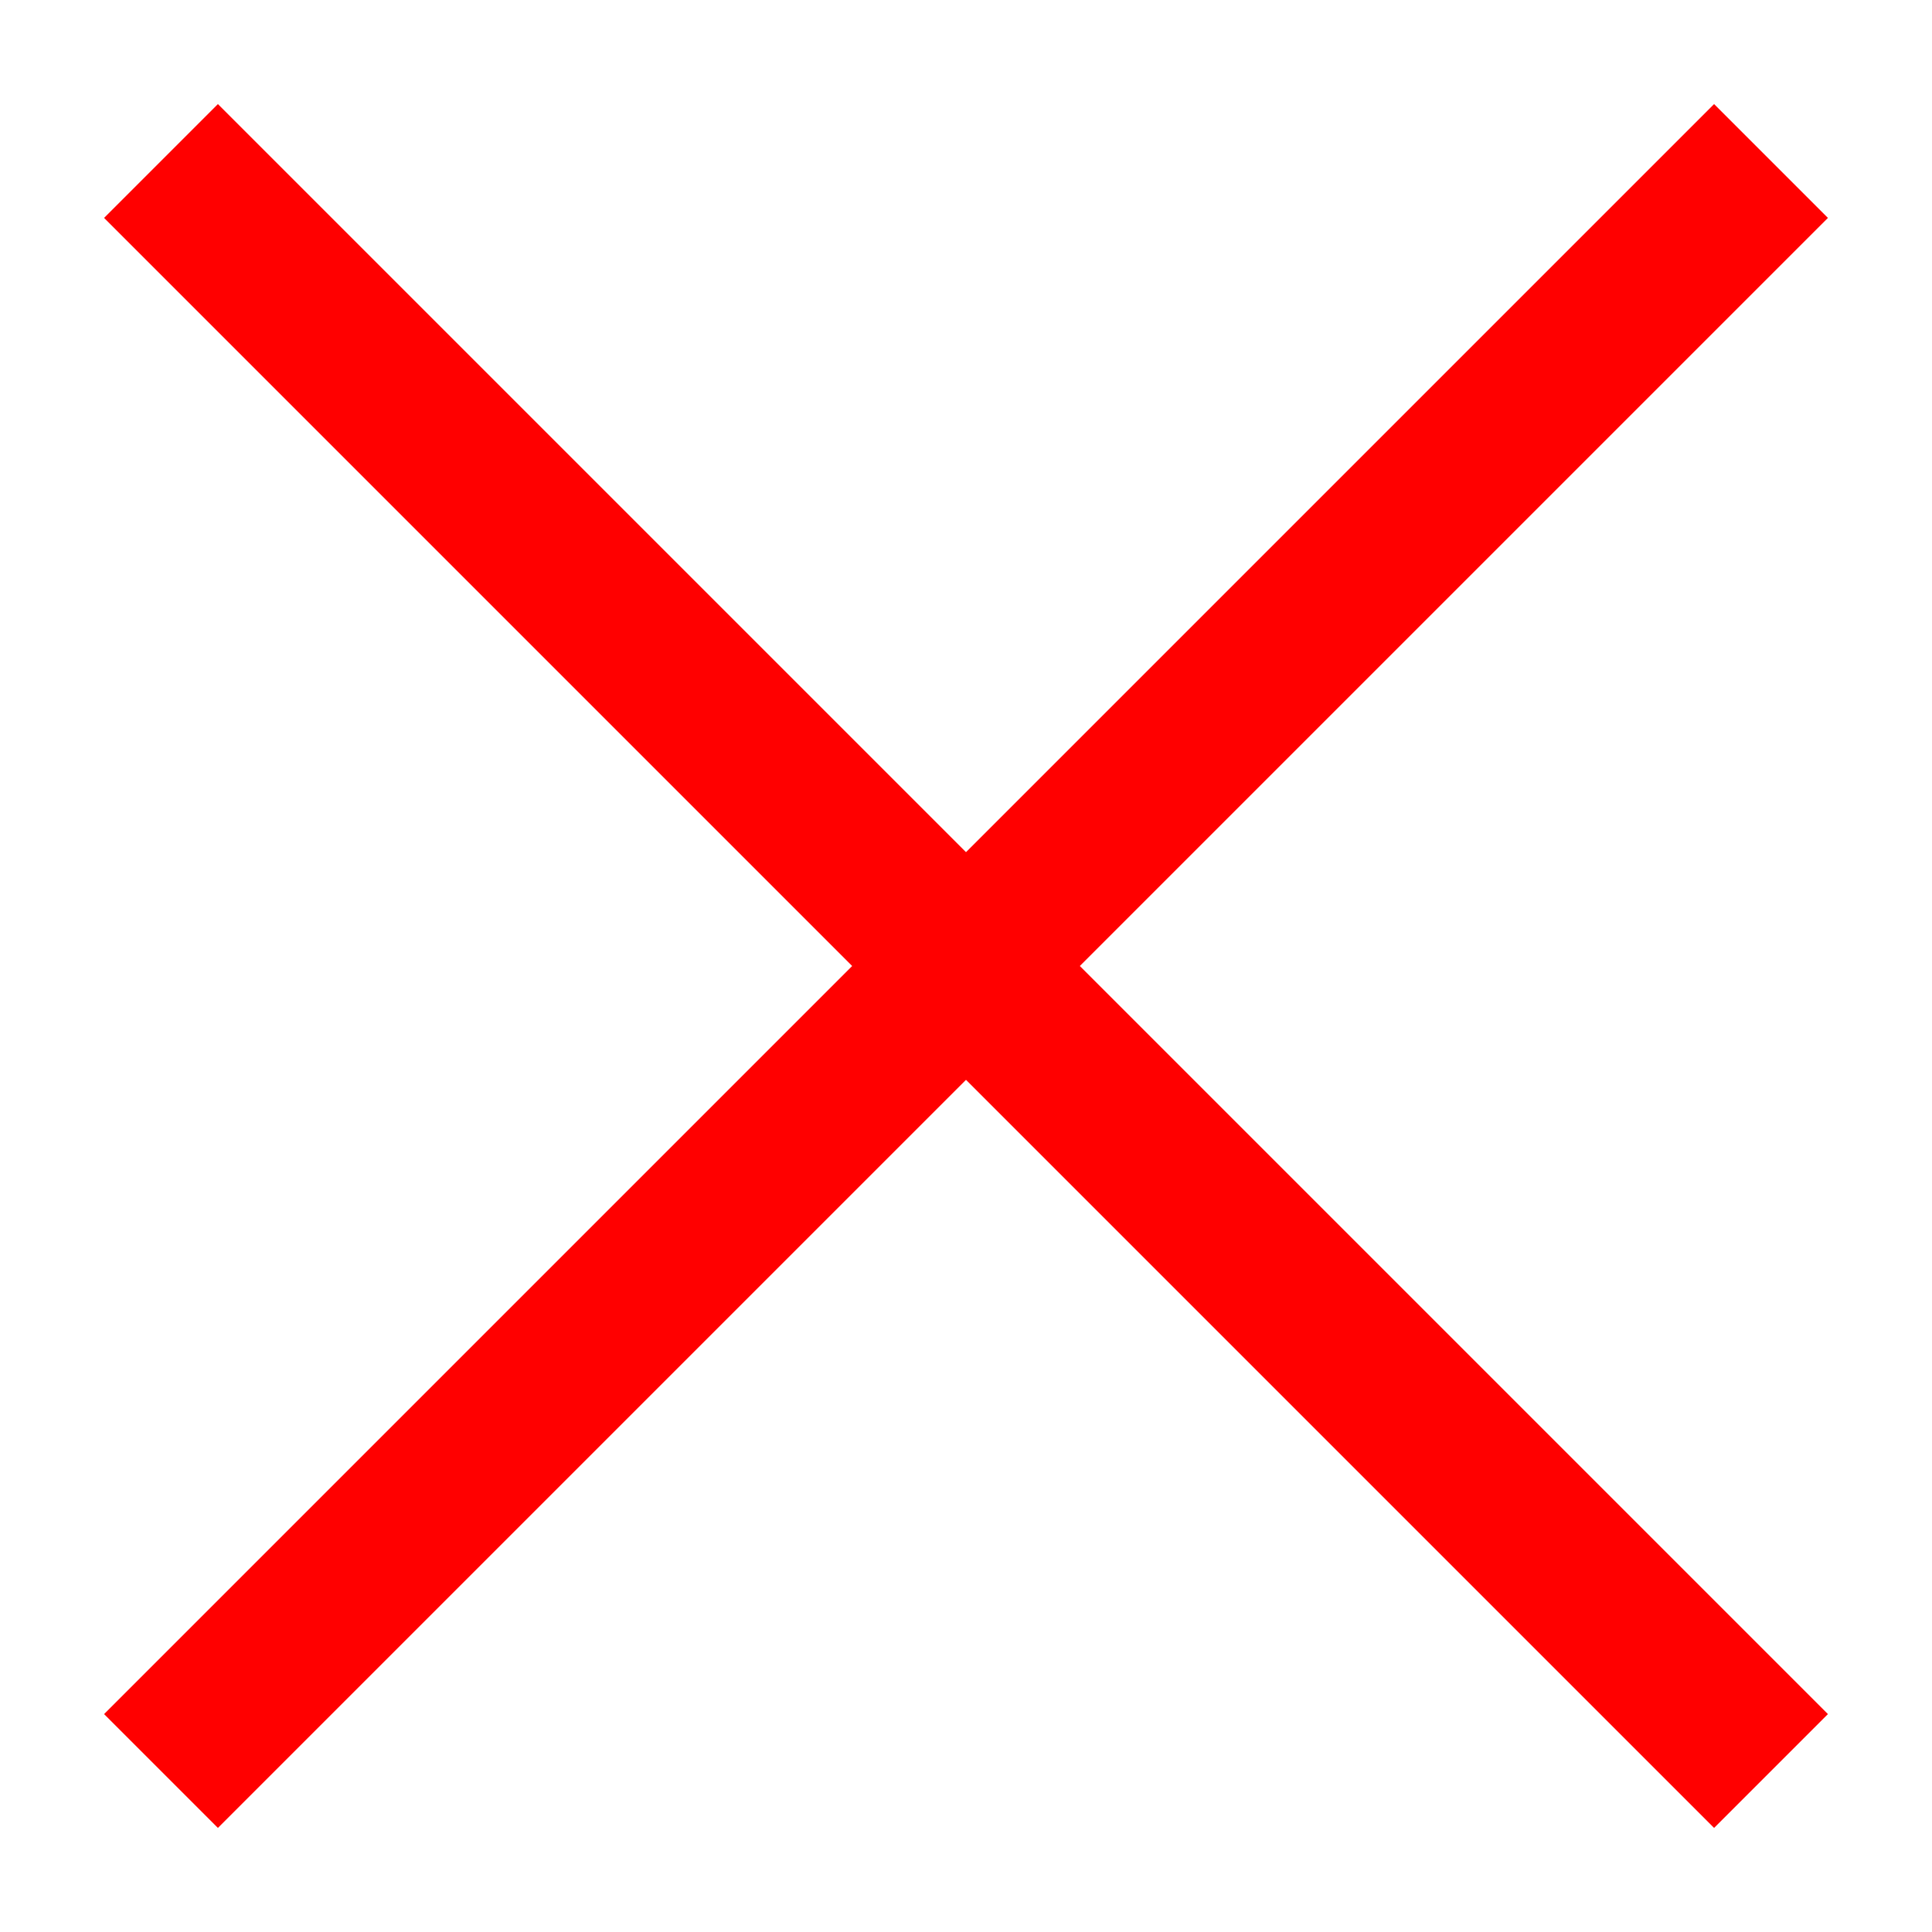
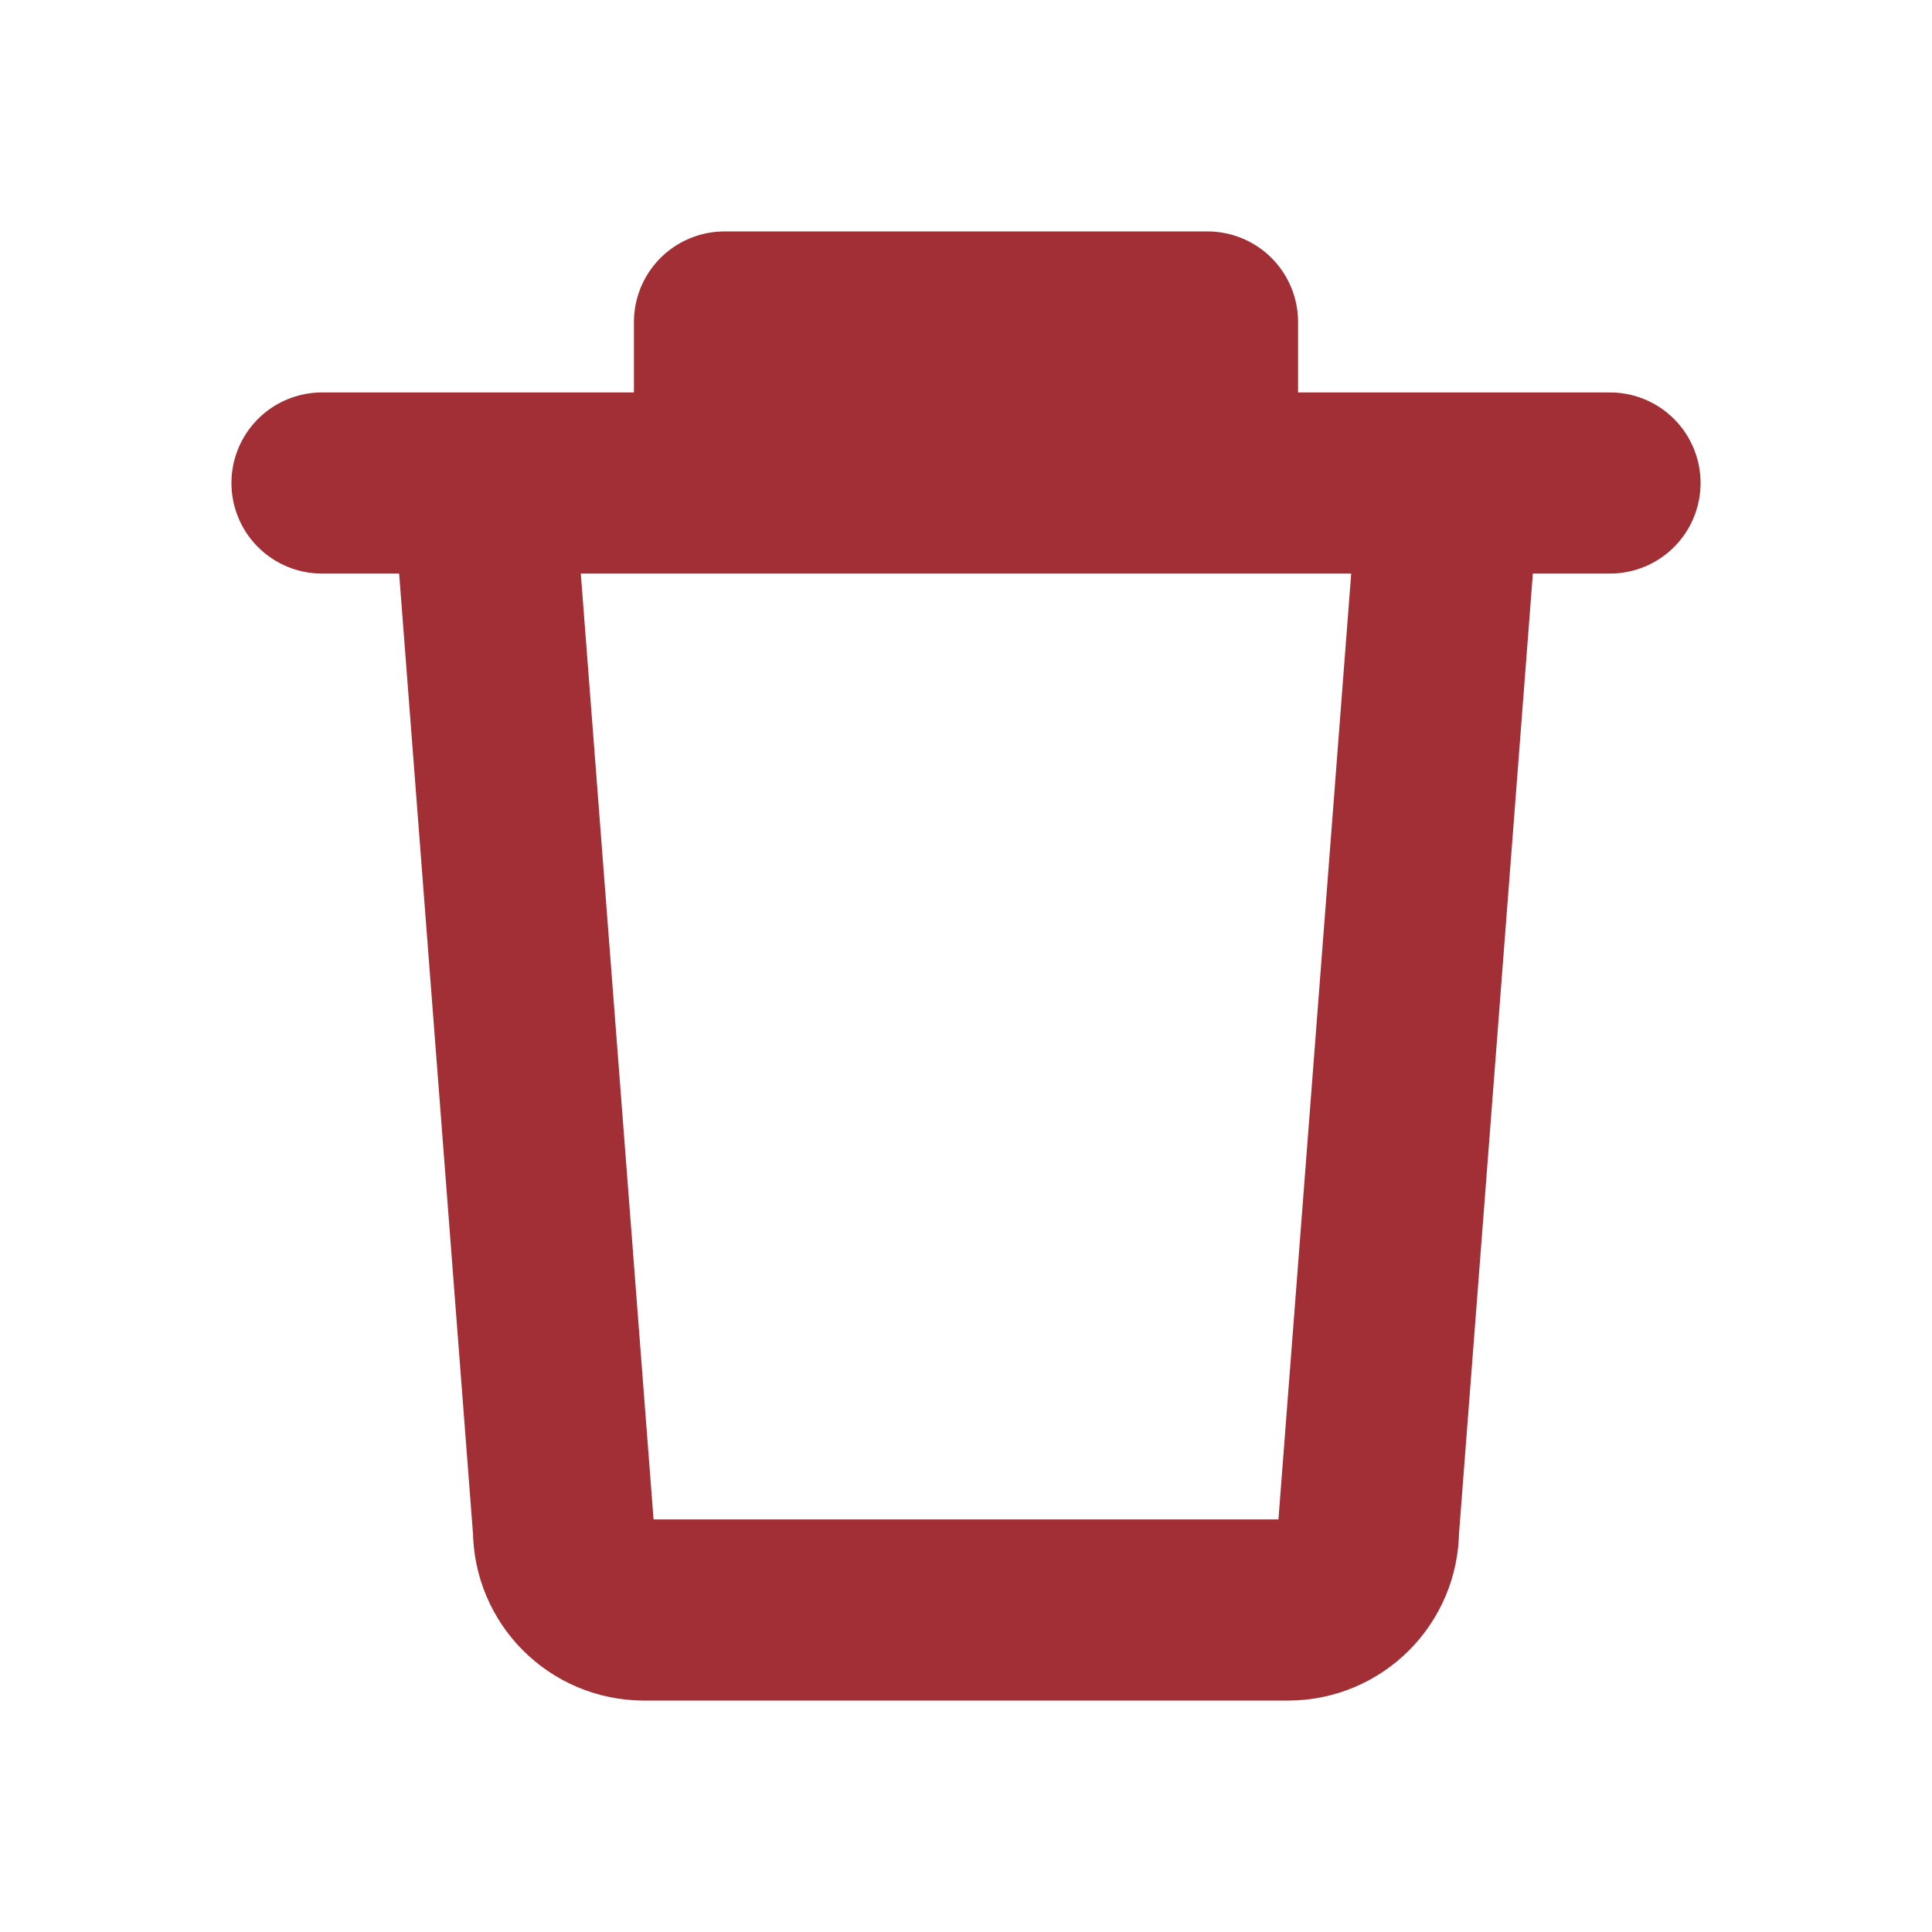
- <svg xmlns="http://www.w3.org/2000/svg" role="img" version="1.1" viewBox="0 0 24 24" id="root">
-   <rect fill="#ffffffa0" x="0" y="0" width="24" height="24" rx="4" />
-   <path stroke="red" stroke-width="2" d="M 2 2 L 22 22 M 2 22 L 22 2" />
+ <svg xmlns="http://www.w3.org/2000/svg" viewBox="0 0 24 24" fill="none" stroke="#a12f35" stroke-width="2.25" stroke-linecap="round" stroke-linejoin="round">
+   <path d="M4 6h16m-11 0V4h6v2M6 6l1 13a1 1 0 0 0 1 1h8a1 1 0 0 0 1-1l1-13" />
</svg>
